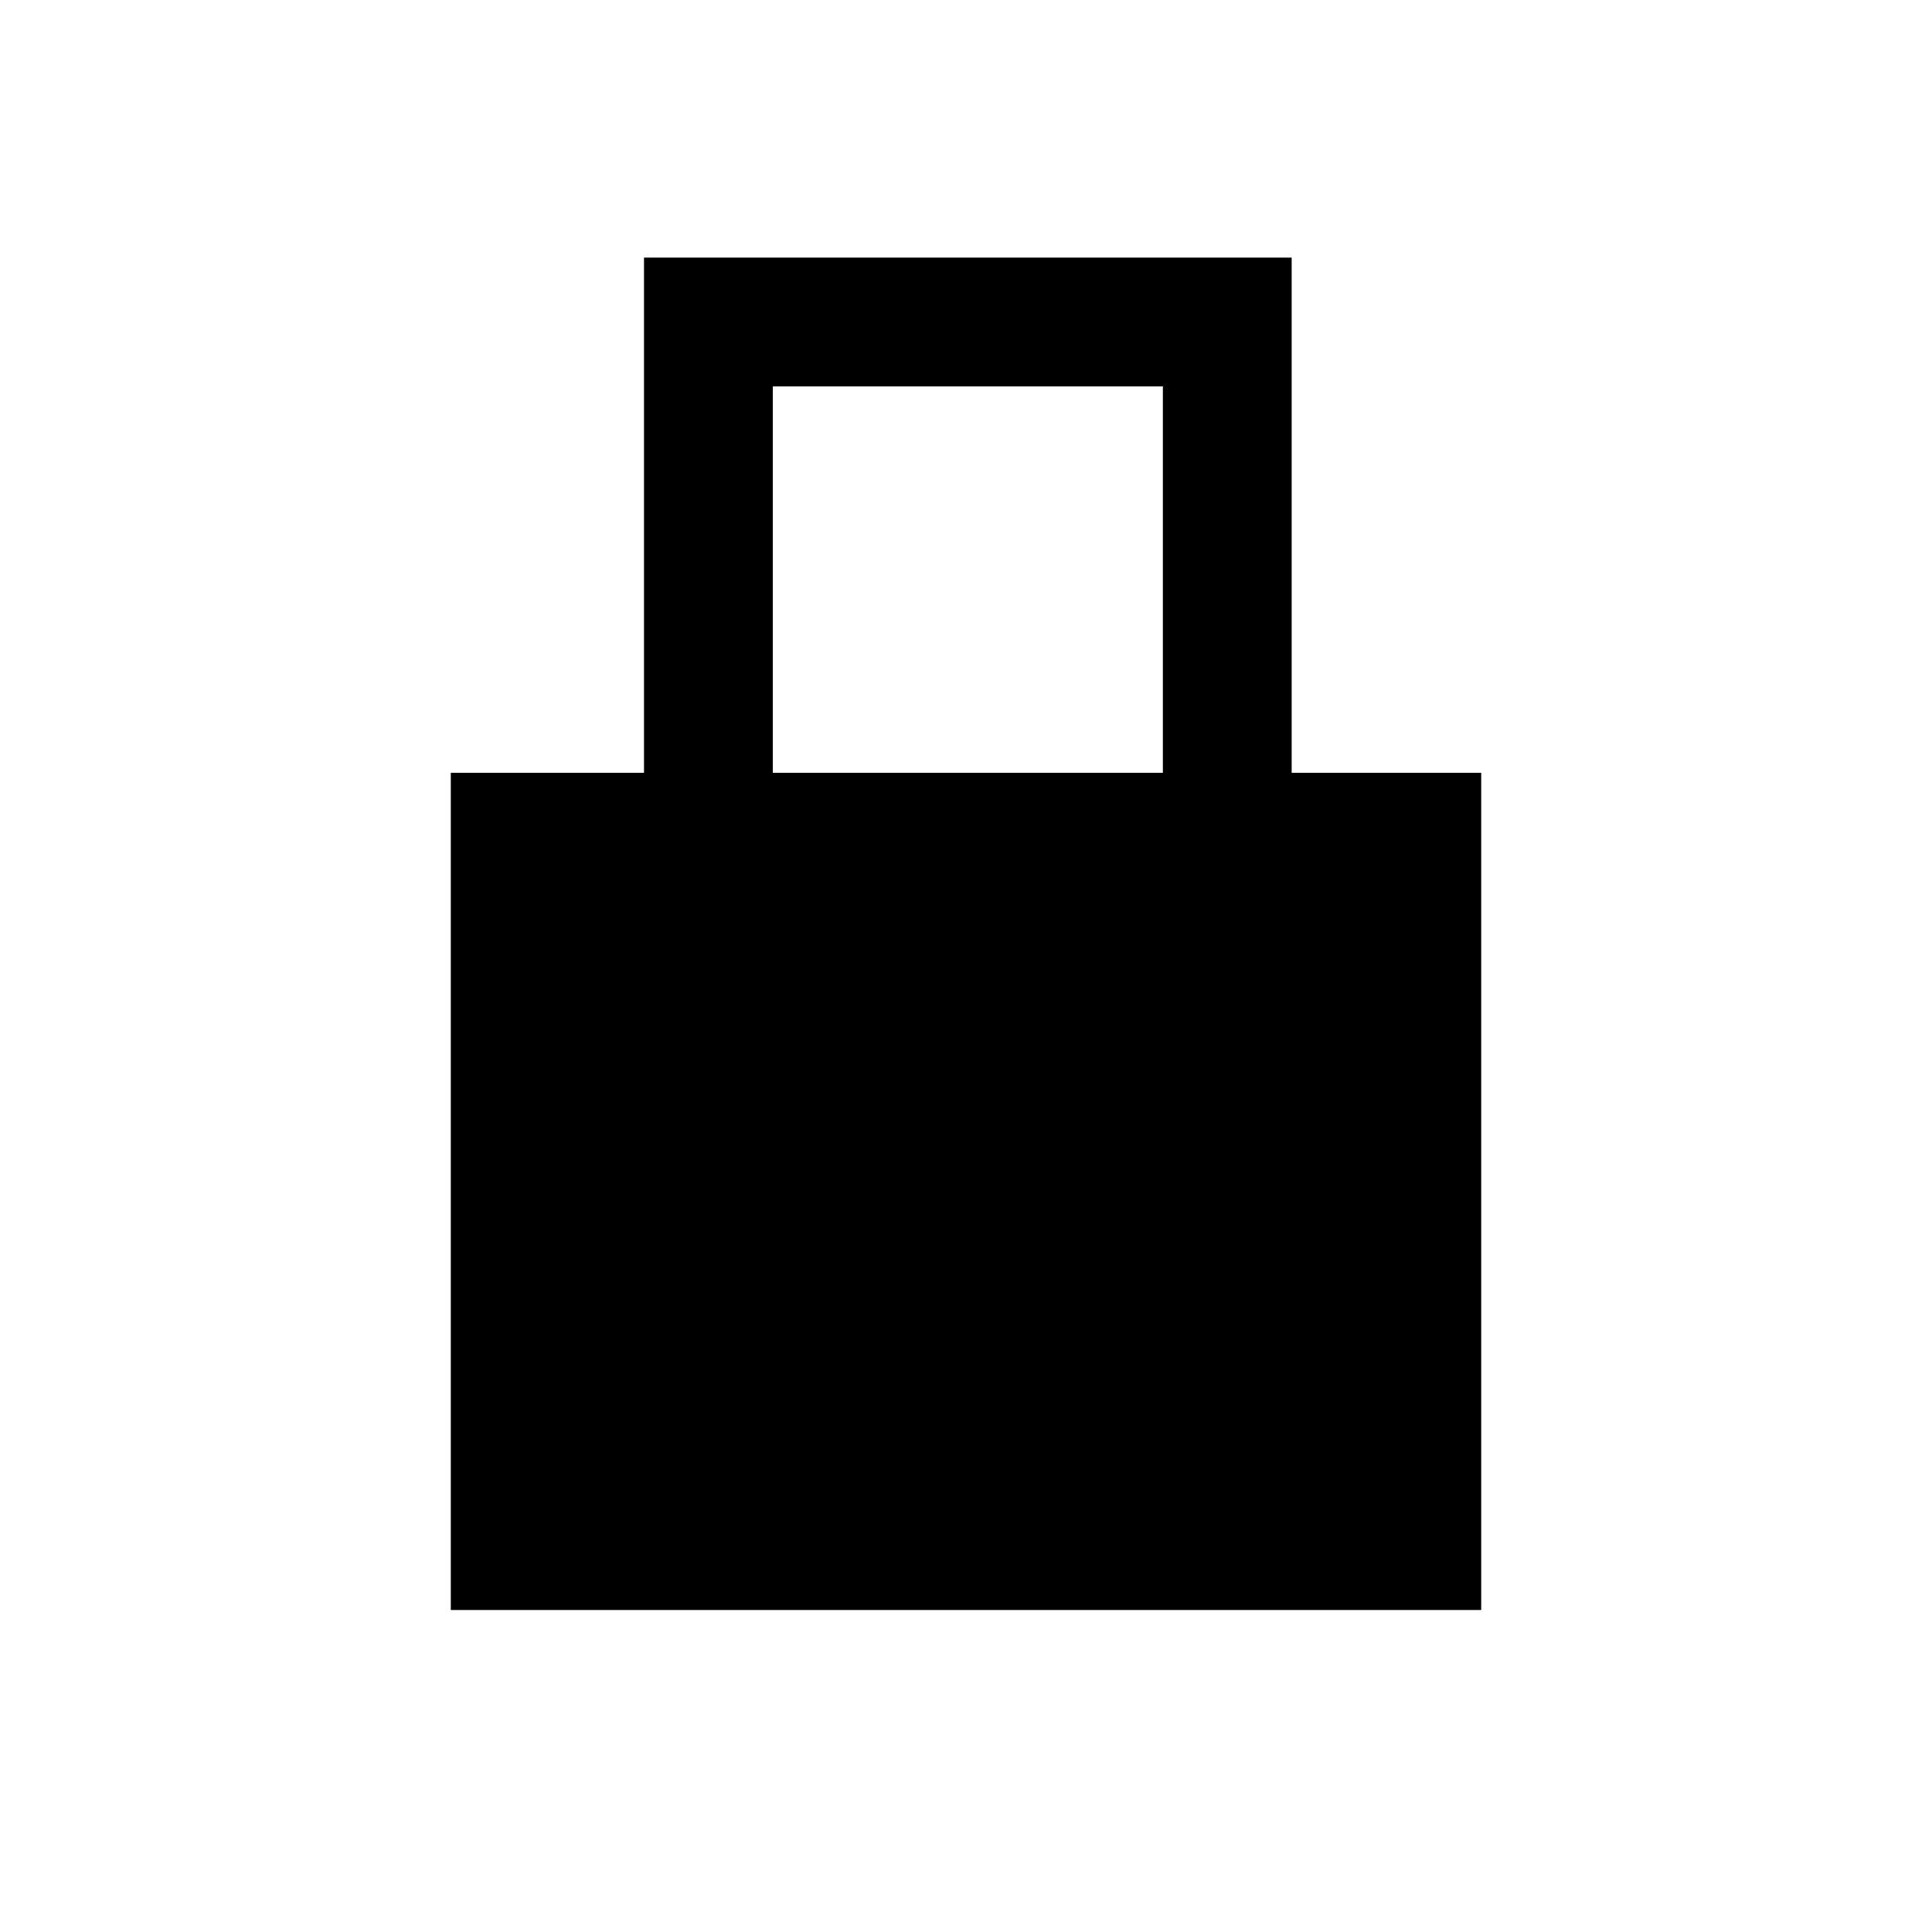
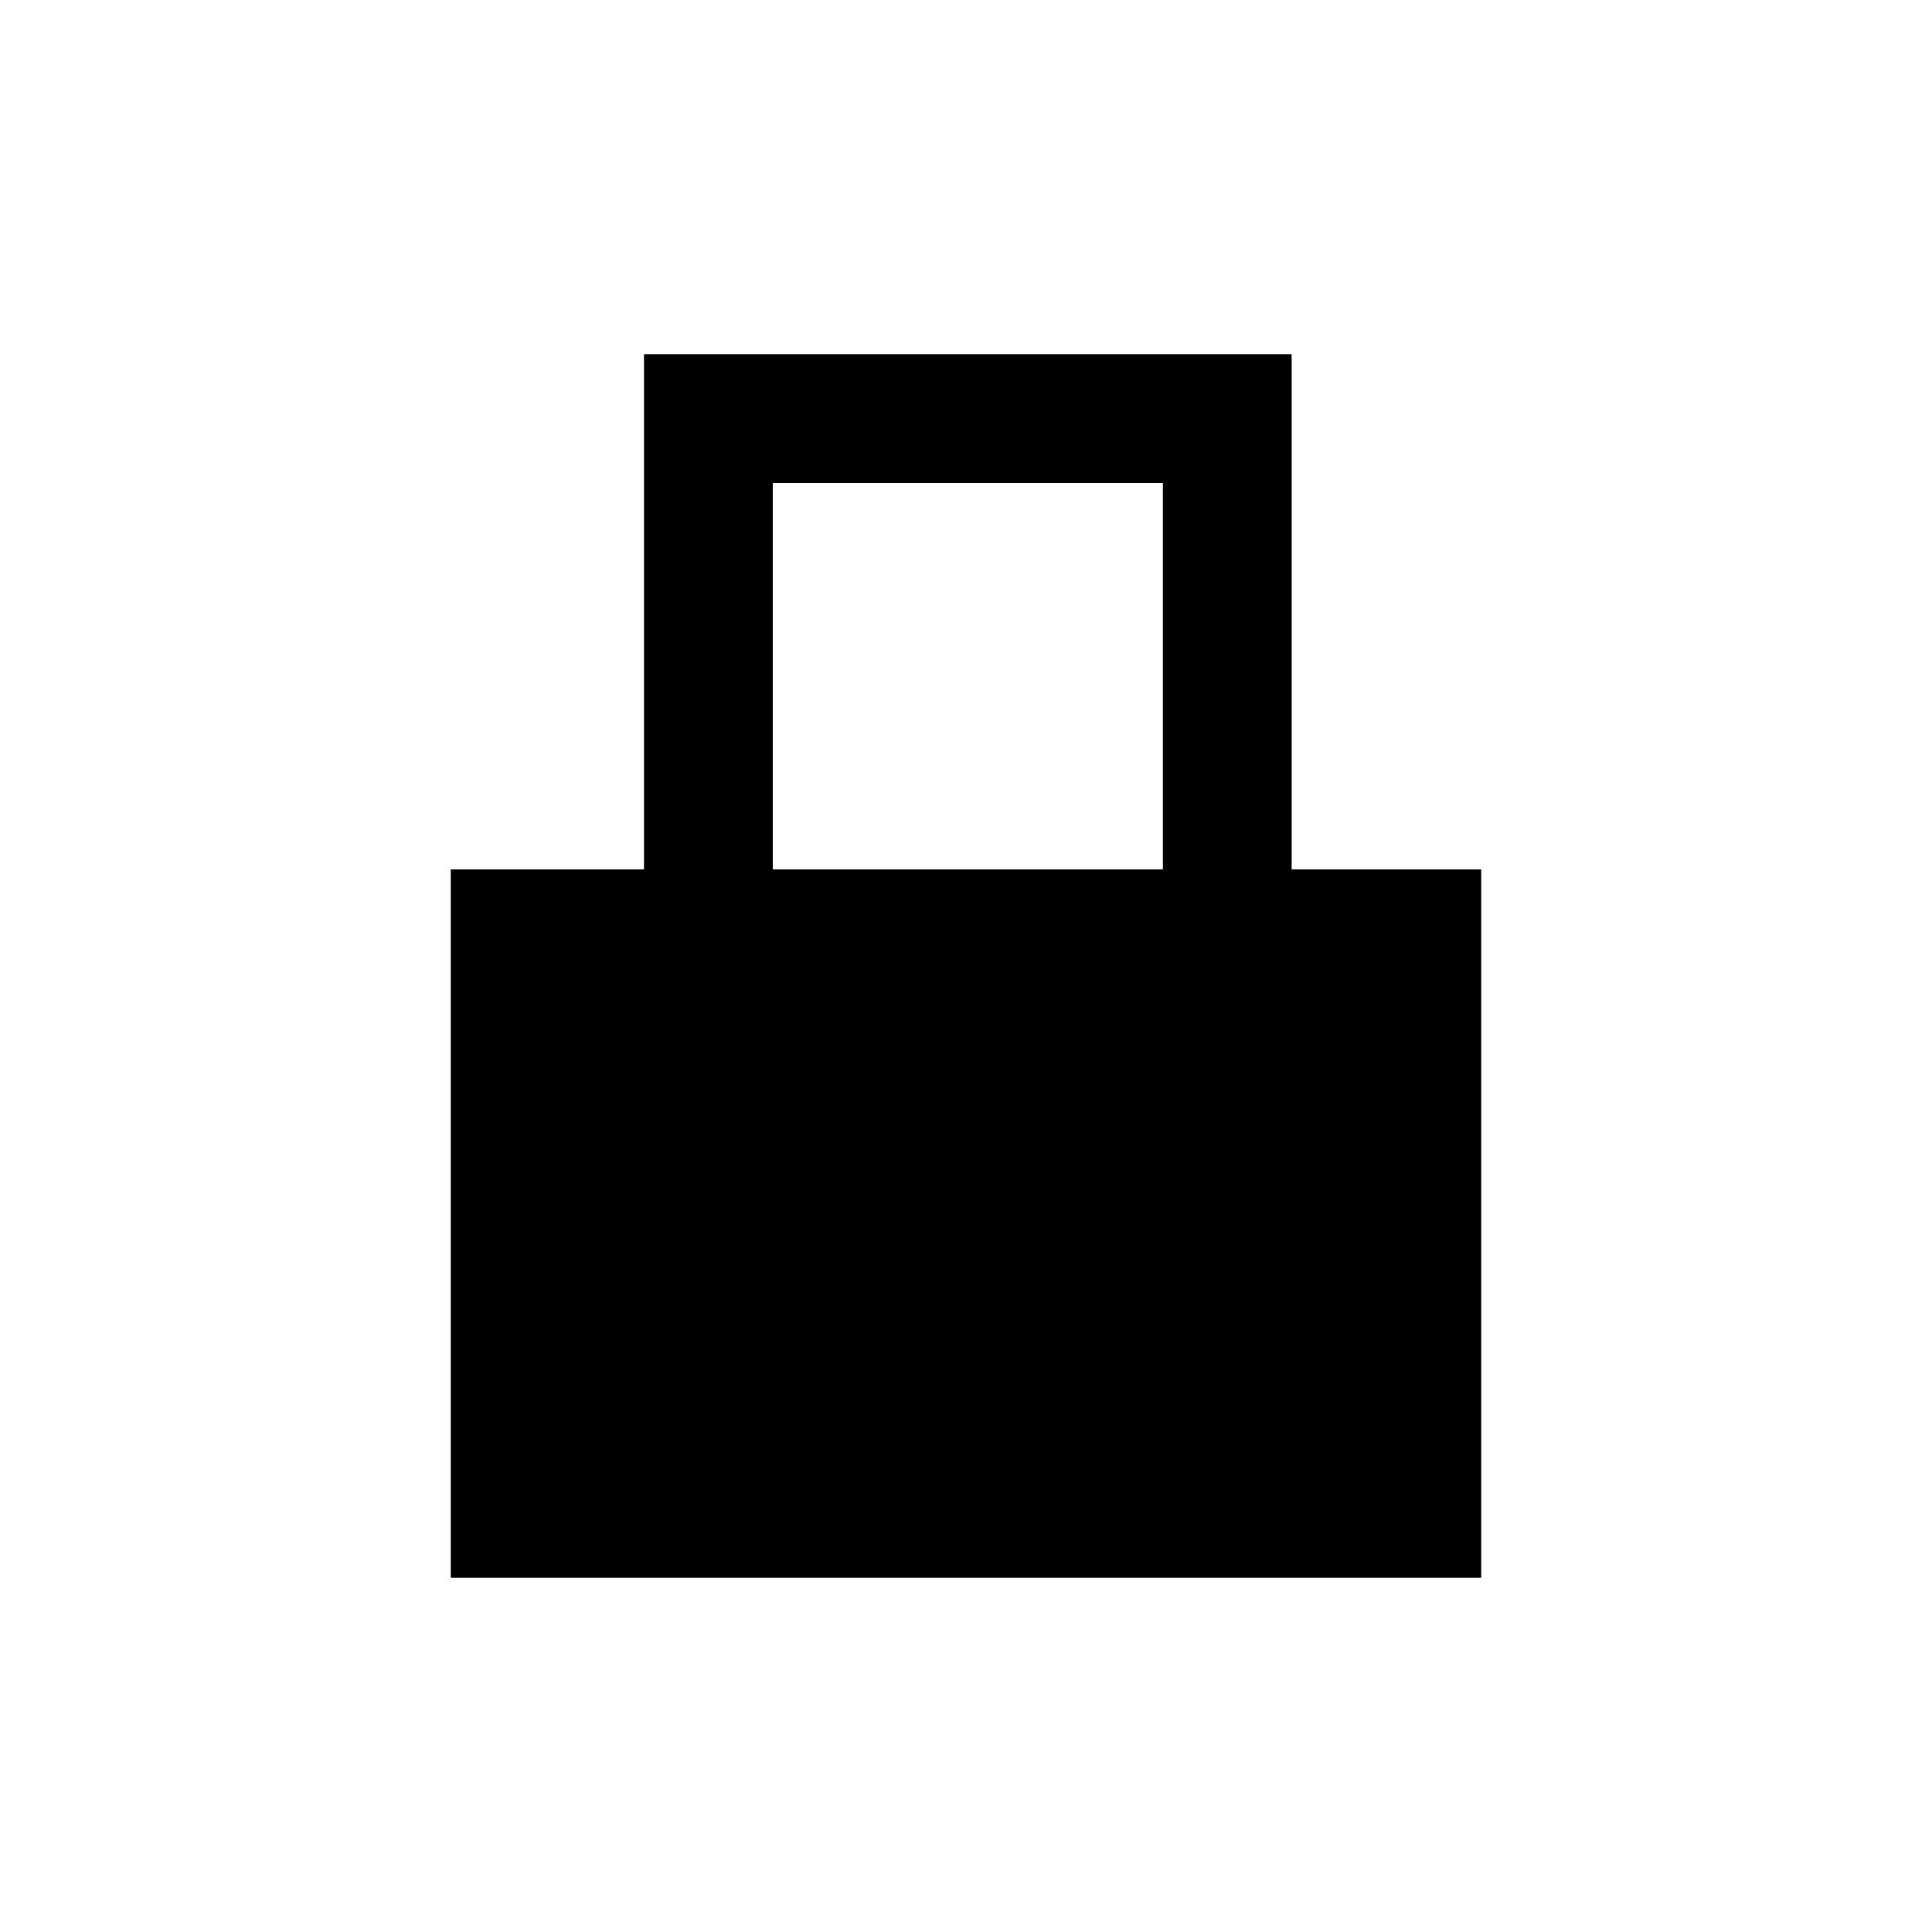
<svg xmlns="http://www.w3.org/2000/svg" version="1.1" width="30px" height="30px" viewBox="0 0 30 30" xml:space="preserve" id="icon_lock">
  <defs id="defs2" />
-   <path fill="none" stroke="#000000" stroke-width="2" stroke-linejoin="bevel" stroke-miterlimit="10" d="M 11,12 V 5 h 8.057 v 7" id="path1" style="stroke-linejoin:miter" />
-   <rect style="fill:#000000;stroke-width:73.604;stroke-linejoin:miter;paint-order:fill markers stroke" id="rect2" width="16" height="13" x="7" y="12" ry="0" />
+   <path fill="none" stroke="#000000" stroke-width="2" stroke-linejoin="bevel" stroke-miterlimit="10" d="m 11,13.5 v -7 h 8.057 v 7" id="path1" style="stroke-linejoin:miter" />
+   <rect style="fill:#000000;stroke-width:73.604;stroke-linejoin:miter;paint-order:fill markers stroke" id="rect2" width="16" height="11" x="7" y="13.5" ry="0" />
  <g id="layer1" style="display:none">
    <rect fill="none" stroke="#000000" stroke-width="2" stroke-linejoin="bevel" stroke-miterlimit="10" x="7" y="12" width="16" height="13" id="rect1" ry="0" style="stroke-linejoin:miter" />
  </g>
</svg>
